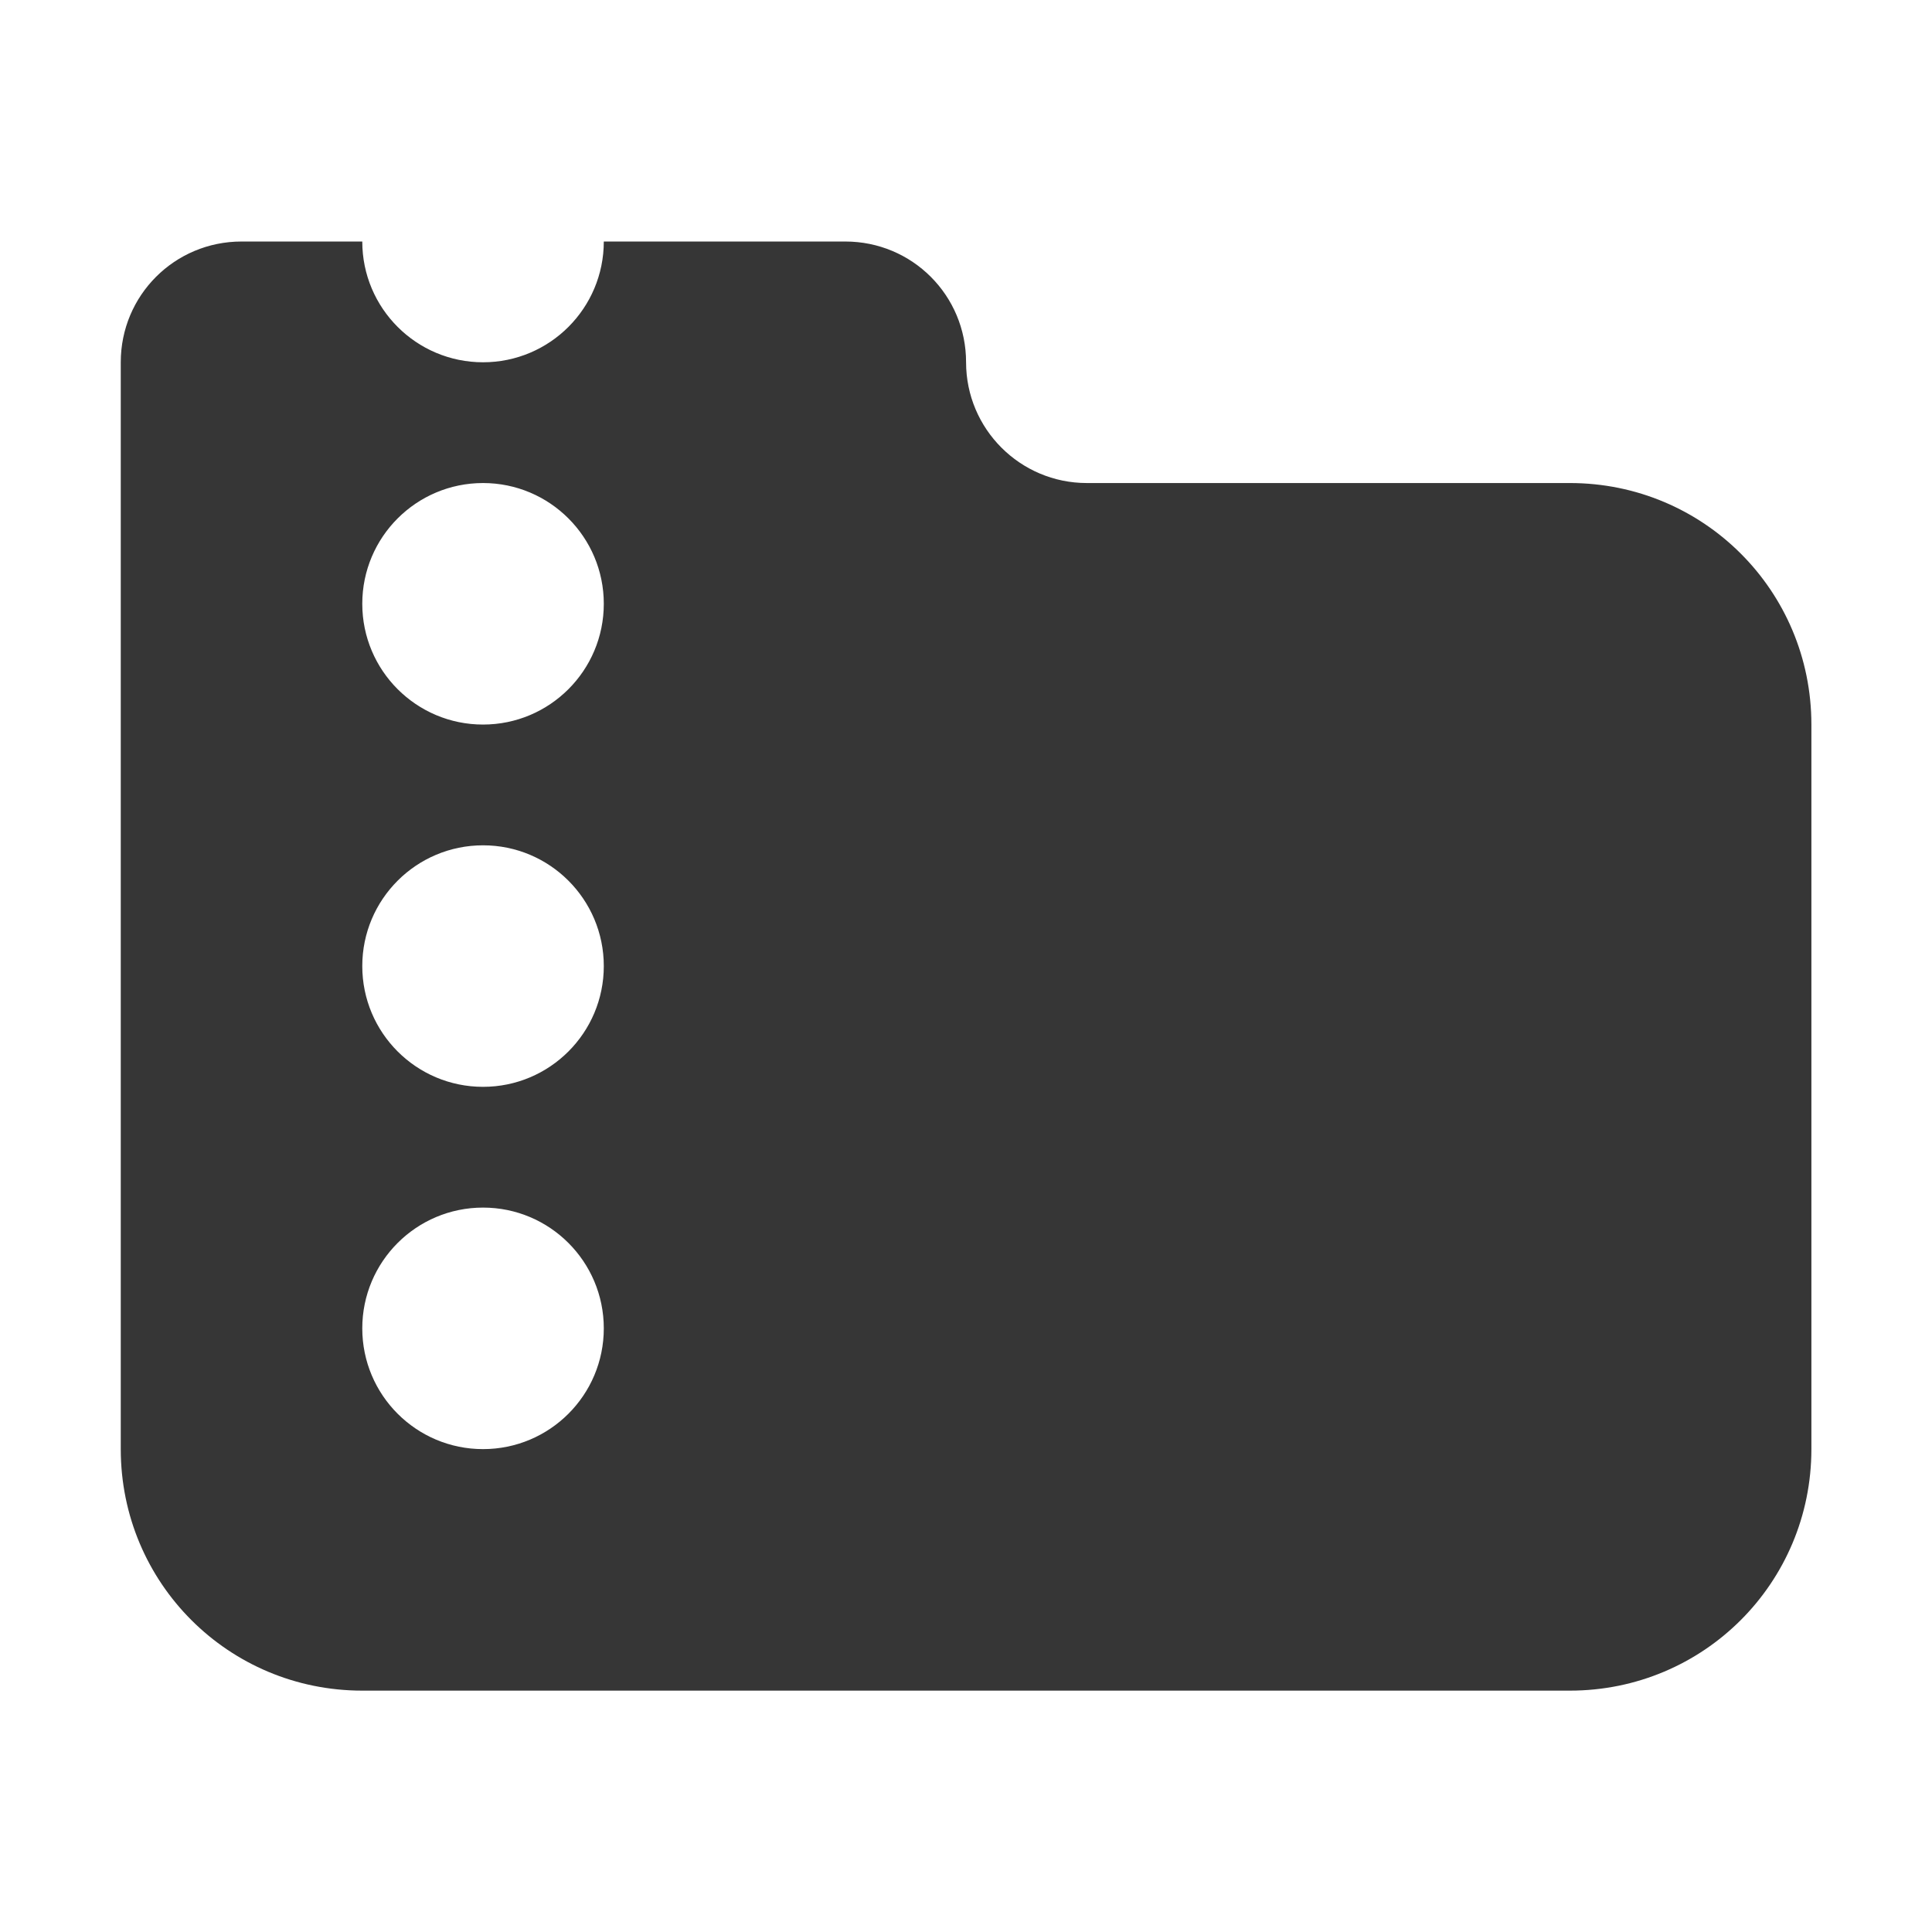
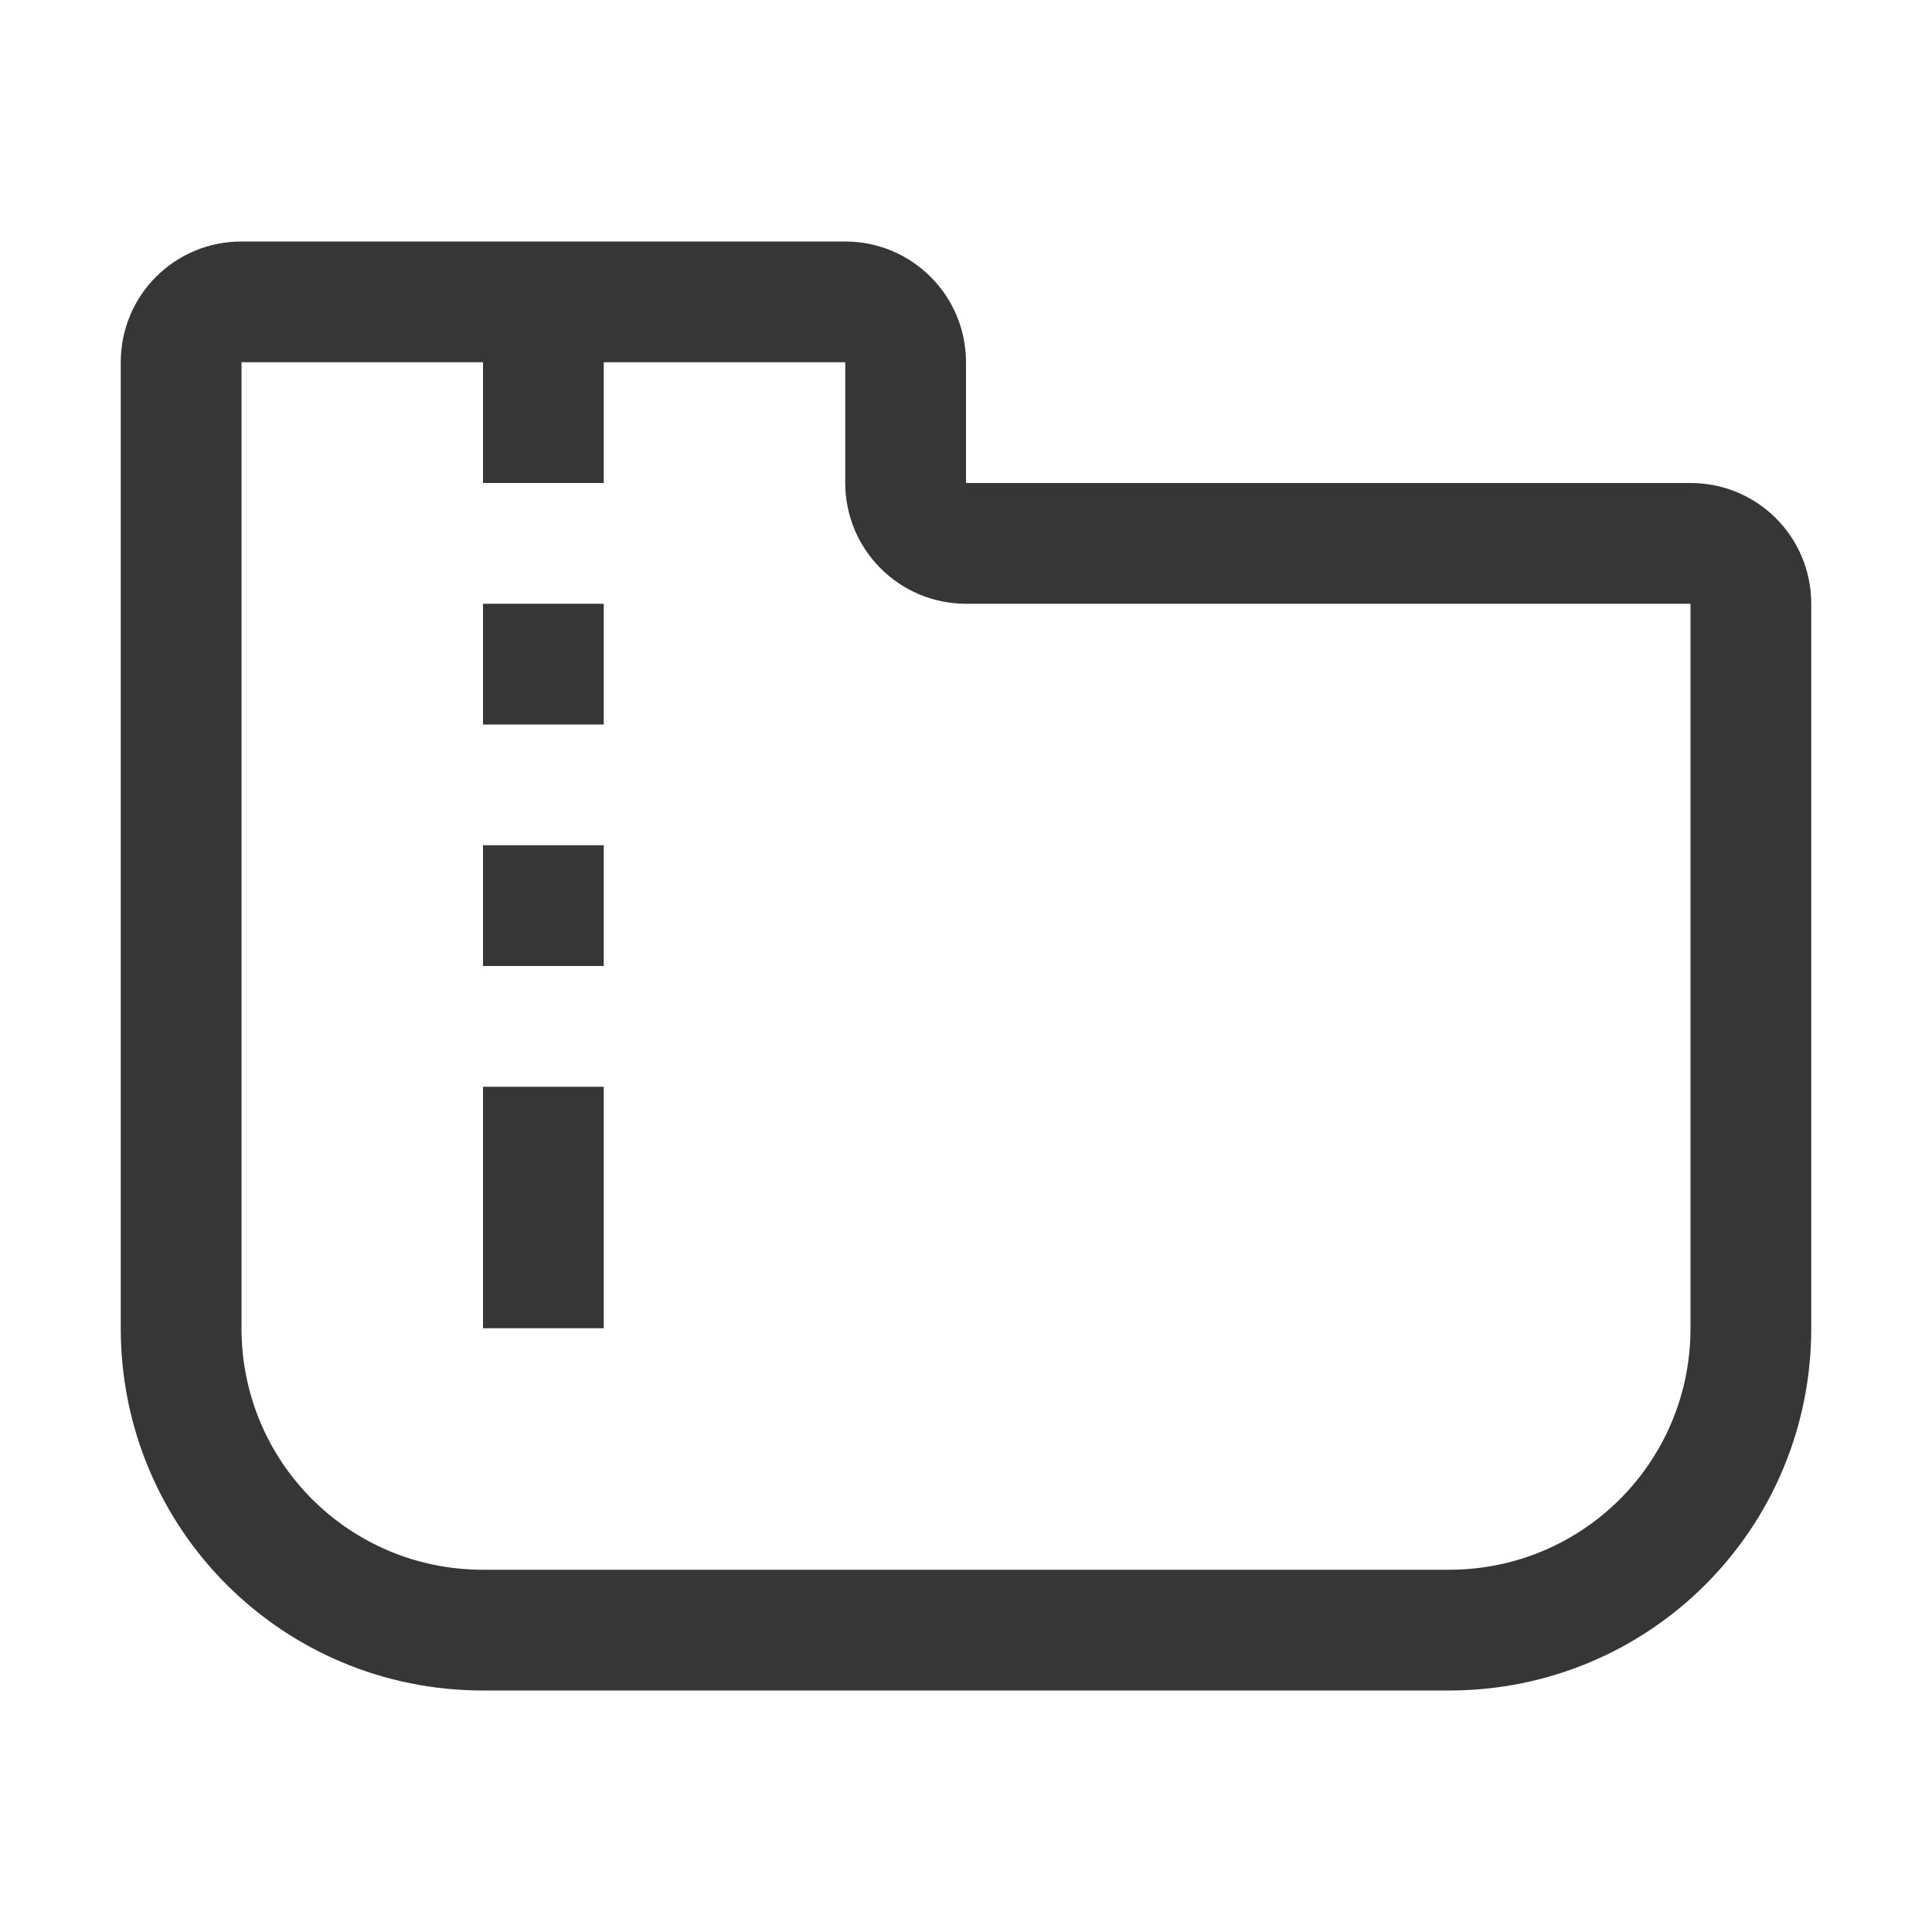
- <svg xmlns="http://www.w3.org/2000/svg" width="16" height="16" viewBox="0 0 4.233 4.233" version="1.1" id="svg11945">
-   <defs id="defs11942" />
-   <path id="rect843" style="fill:#363636;fill-opacity:1;stroke-width:1;stroke-linecap:round;stroke-linejoin:round" d="M 2 2 C 1.446 2 1 2.446 1 3 L 1 12 C 1 13.108 1.892 14 3 14 L 13 14 C 14.108 14 15 13.108 15 12 L 15 6 C 15 4.892 14.108 4 13 4 L 9 4 C 8.448 4 8 3.552 8 3 C 8 2.446 7.554 2 7 2 L 5 2 A 1 1 0 0 1 4 3 A 1 1 0 0 1 3 2 L 2 2 z M 4 4 A 1 1 0 0 1 5 5 A 1 1 0 0 1 4 6 A 1 1 0 0 1 3 5 A 1 1 0 0 1 4 4 z M 4 7 A 1 1 0 0 1 5 8 A 1 1 0 0 1 4 9 A 1 1 0 0 1 3 8 A 1 1 0 0 1 4 7 z M 4 10 A 1 1 0 0 1 5 11 A 1 1 0 0 1 4 12 A 1 1 0 0 1 3 11 A 1 1 0 0 1 4 10 z " transform="scale(0.2645833)" />
+ <svg xmlns="http://www.w3.org/2000/svg" viewbox="0 0 200 200" version="1.1" id="svg4" width="16" height="16">
+   <defs id="defs8" />
+   <path id="rect924" style="fill:#363636;fill-opacity:1;stroke-width:1;stroke-linecap:round;stroke-linejoin:round" d="M 2 2 C 1.446 2 1 2.446 1 3 L 1 11 C 1 12.662 2.338 14 4 14 L 12 14 C 13.662 14 15 12.662 15 11 L 15 5 C 15 4.446 14.554 4 14 4 L 8 4 L 8 3 C 8 2.448 7.552 2 7 2 L 2 2 z M 2 3 L 4 3 L 4 4 L 5 4 L 5 3 L 7 3 L 7 4 C 7 4.552 7.448 5 8 5 L 14 5 L 14 11 C 14 12.108 13.108 13 12 13 L 4 13 C 2.892 13 2 12.108 2 11 L 2 3 z M 4 5 L 4 6 L 5 6 L 5 5 L 4 5 z M 4 7 L 4 8 L 5 8 L 5 7 L 4 7 z M 4 9 L 4 11 L 5 11 L 5 9 L 4 9 z " />
</svg>
